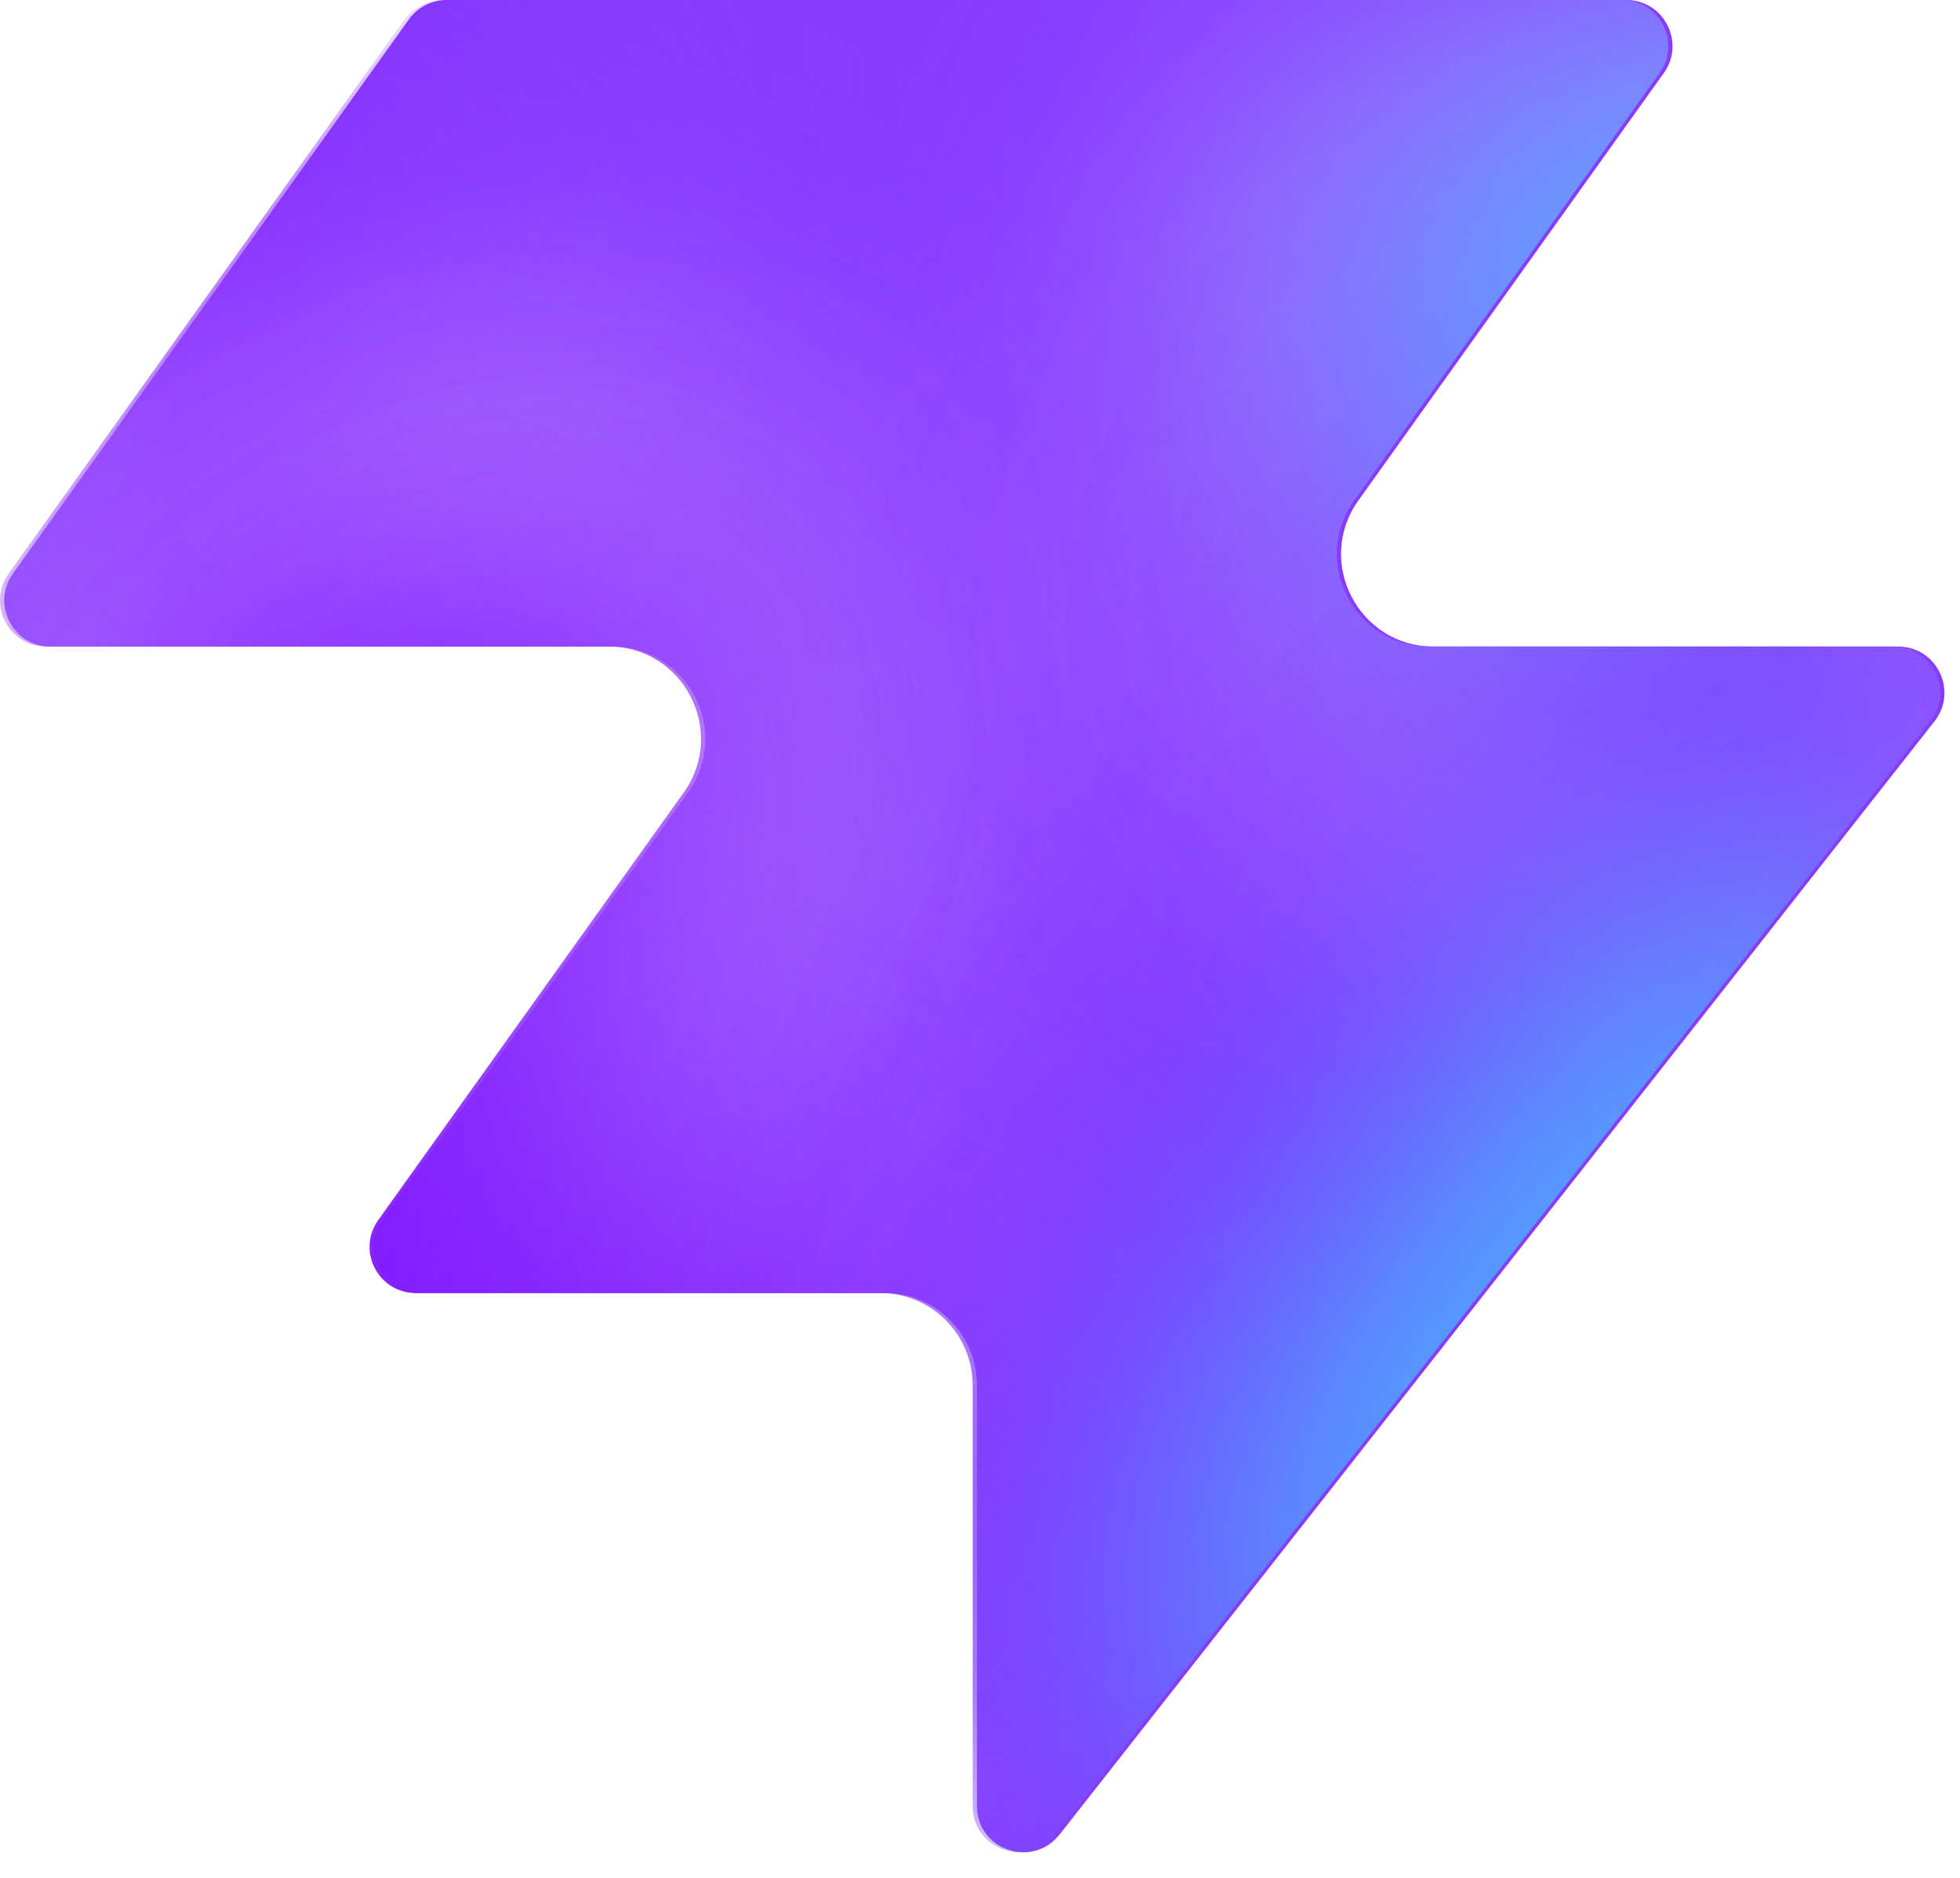
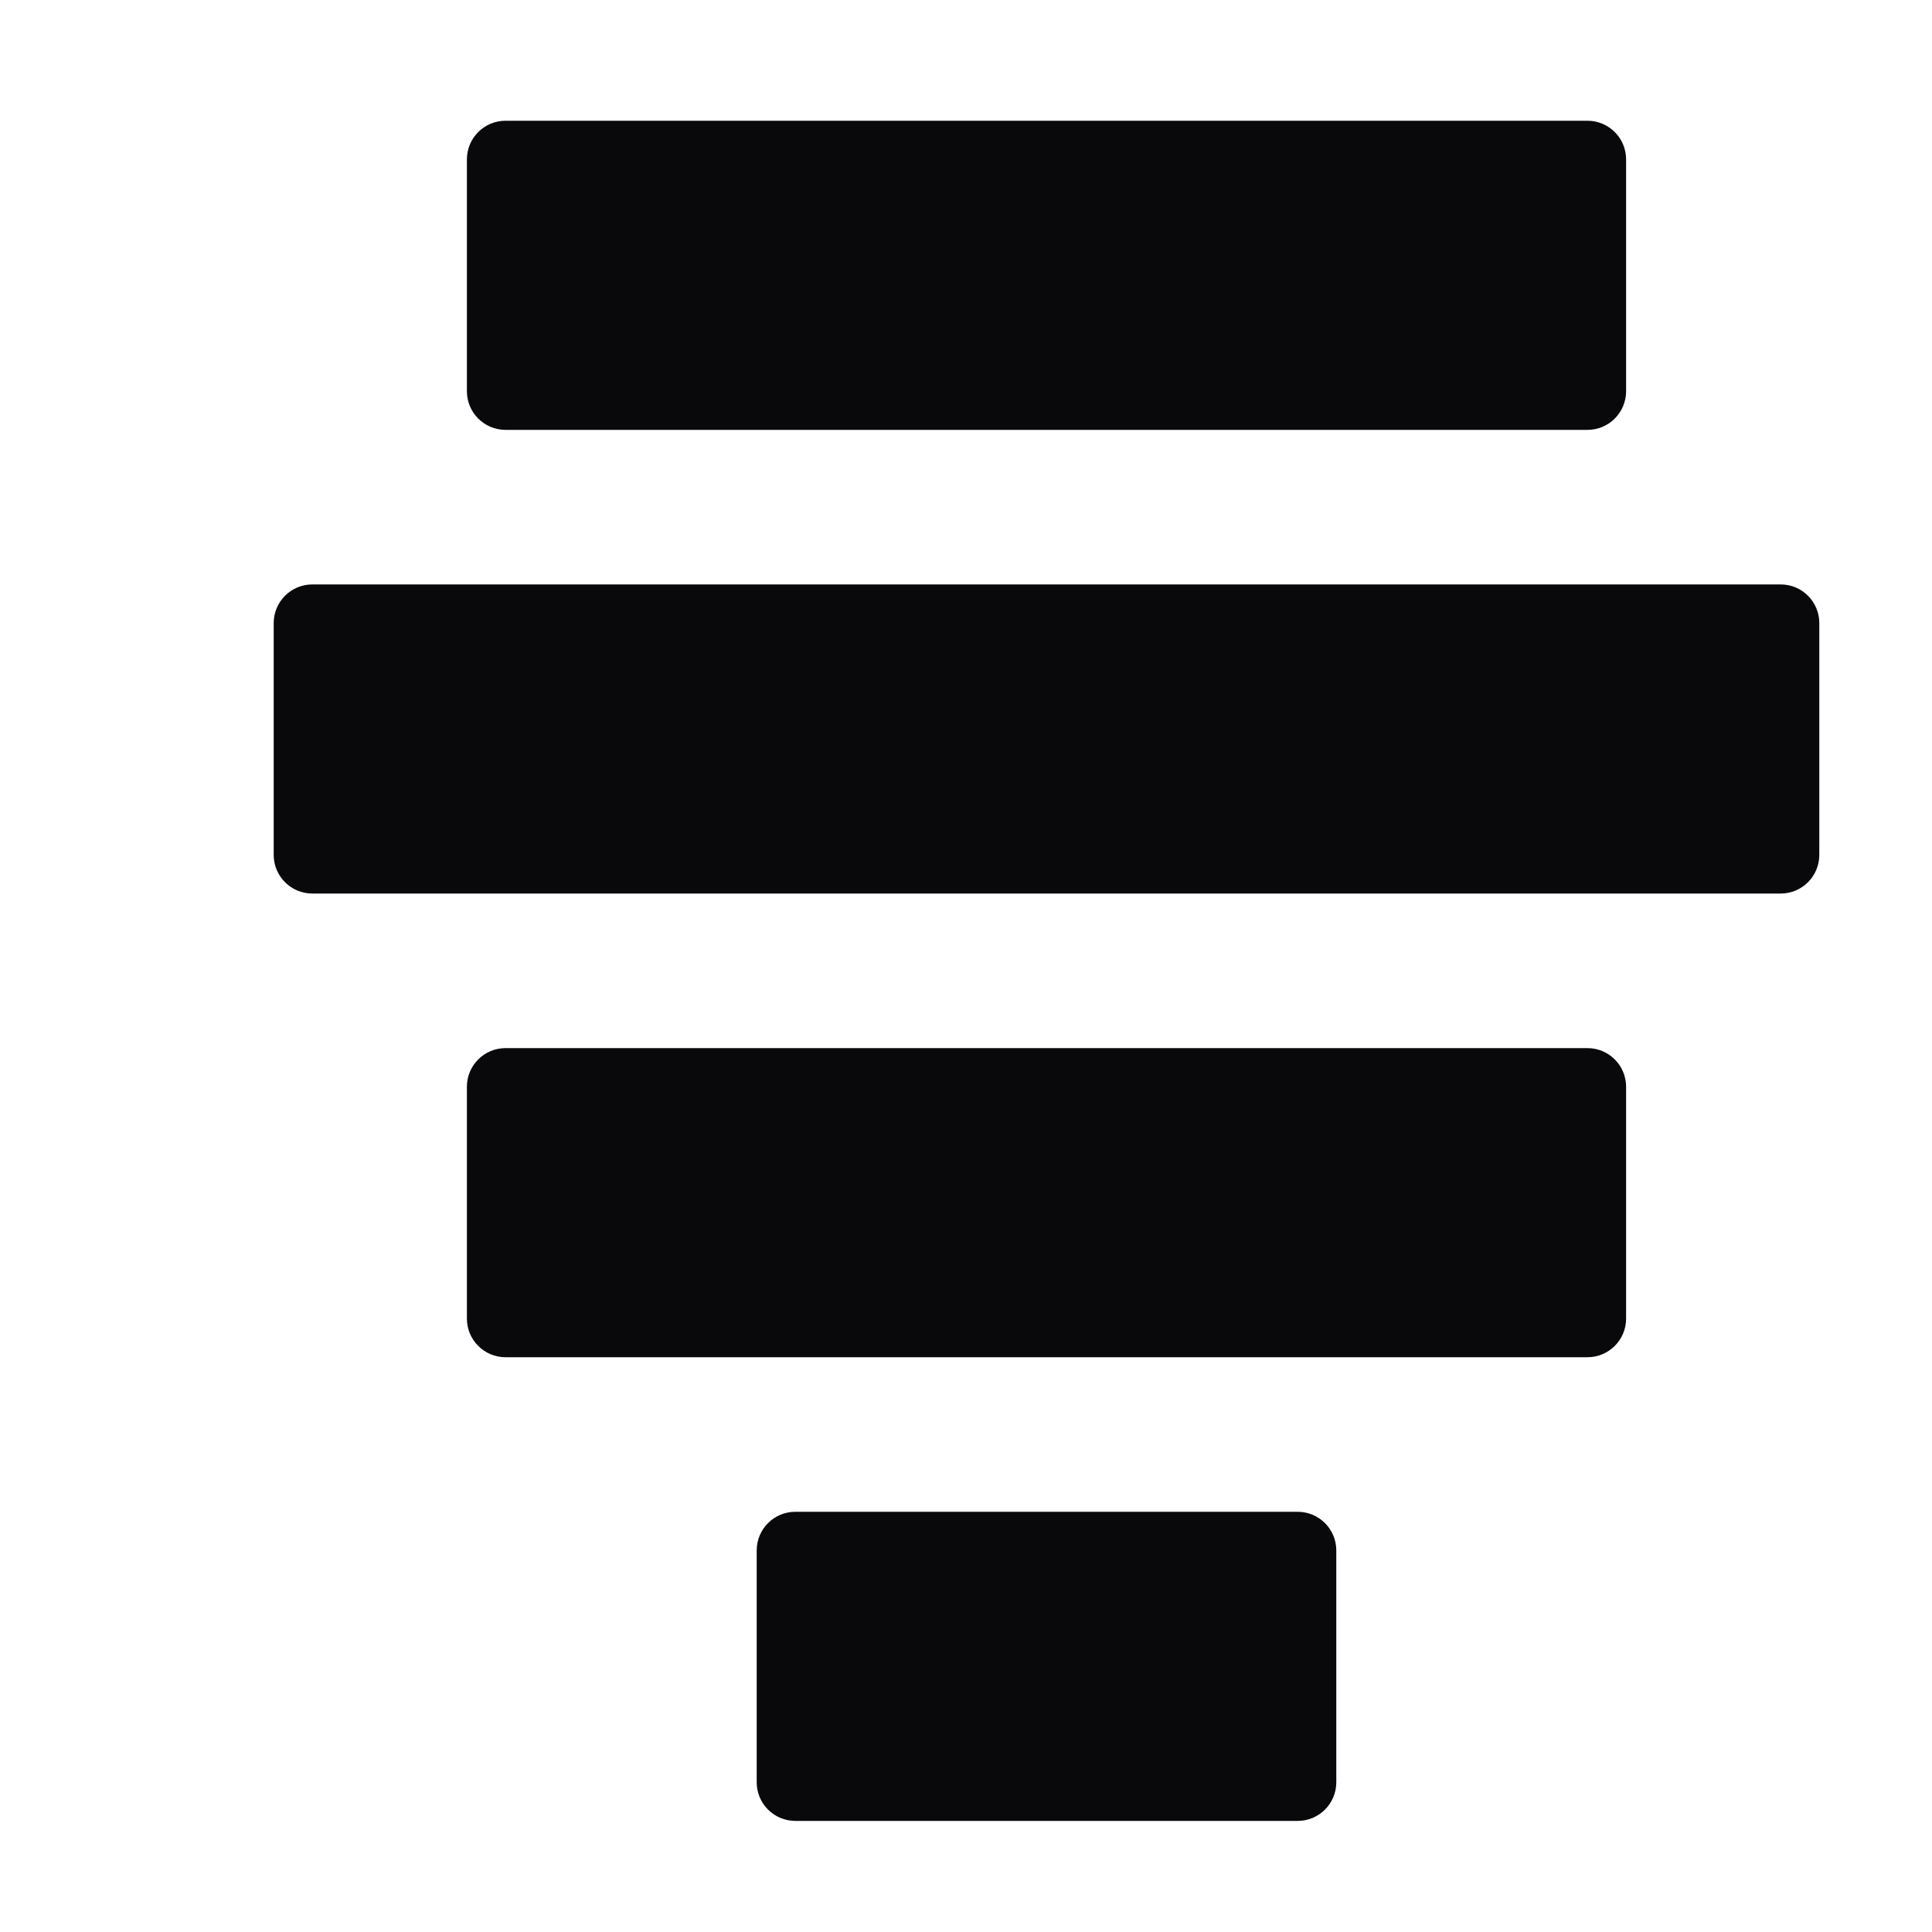
- <svg xmlns="http://www.w3.org/2000/svg" width="48" height="46" fill="none" viewBox="0 0 48 46">
-   <path fill="#863bff" d="M25.946 44.938c-.664.845-2.021.375-2.021-.698V33.937a2.26 2.26 0 0 0-2.262-2.262H10.287c-.92 0-1.456-1.04-.92-1.788l7.48-10.471c1.07-1.497 0-3.578-1.842-3.578H1.237c-.92 0-1.456-1.04-.92-1.788L10.013.474c.214-.297.556-.474.92-.474h28.894c.92 0 1.456 1.04.92 1.788l-7.48 10.471c-1.07 1.498 0 3.579 1.842 3.579h11.377c.943 0 1.473 1.088.89 1.83L25.947 44.94z" style="fill:#863bff;fill:color(display-p3 .525 .23 1);fill-opacity:1" />
-   <mask id="a" width="48" height="46" x="0" y="0" maskUnits="userSpaceOnUse" style="mask-type:alpha">
-     <path fill="#000" d="M25.842 44.938c-.664.844-2.021.375-2.021-.698V33.937a2.26 2.26 0 0 0-2.262-2.262H10.183c-.92 0-1.456-1.04-.92-1.788l7.48-10.471c1.07-1.498 0-3.579-1.842-3.579H1.133c-.92 0-1.456-1.04-.92-1.787L9.91.473c.214-.297.556-.474.92-.474h28.894c.92 0 1.456 1.04.92 1.788l-7.48 10.471c-1.07 1.498 0 3.578 1.842 3.578h11.377c.943 0 1.473 1.088.89 1.832L25.843 44.94z" style="fill:#000;fill-opacity:1" />
-   </mask>
-   <g mask="url(#a)">
-     <g filter="url(#b)">
-       <ellipse cx="5.508" cy="14.704" fill="#ede6ff" rx="5.508" ry="14.704" style="fill:#ede6ff;fill:color(display-p3 .927 .903 1);fill-opacity:1" transform="matrix(.00324 1 1 -.00324 -4.47 31.516)" />
-     </g>
-     <g filter="url(#c)">
-       <ellipse cx="10.399" cy="29.851" fill="#ede6ff" rx="10.399" ry="29.851" style="fill:#ede6ff;fill:color(display-p3 .927 .903 1);fill-opacity:1" transform="matrix(.00324 1 1 -.00324 -39.328 7.883)" />
-     </g>
-     <g filter="url(#d)">
-       <ellipse cx="5.508" cy="30.487" fill="#7e14ff" rx="5.508" ry="30.487" style="fill:#7e14ff;fill:color(display-p3 .492 .077 1);fill-opacity:1" transform="rotate(89.814 -25.913 -14.639)scale(1 -1)" />
-     </g>
-     <g filter="url(#e)">
-       <ellipse cx="5.508" cy="30.599" fill="#7e14ff" rx="5.508" ry="30.599" style="fill:#7e14ff;fill:color(display-p3 .492 .077 1);fill-opacity:1" transform="rotate(89.814 -32.644 -3.334)scale(1 -1)" />
-     </g>
-     <g filter="url(#f)">
-       <ellipse cx="5.508" cy="30.599" fill="#7e14ff" rx="5.508" ry="30.599" style="fill:#7e14ff;fill:color(display-p3 .492 .077 1);fill-opacity:1" transform="matrix(.00324 1 1 -.00324 -34.34 30.47)" />
-     </g>
-     <g filter="url(#g)">
-       <ellipse cx="14.072" cy="22.078" fill="#ede6ff" rx="14.072" ry="22.078" style="fill:#ede6ff;fill:color(display-p3 .927 .903 1);fill-opacity:1" transform="rotate(93.35 24.506 48.493)scale(-1 1)" />
-     </g>
-     <g filter="url(#h)">
-       <ellipse cx="3.47" cy="21.501" fill="#7e14ff" rx="3.47" ry="21.501" style="fill:#7e14ff;fill:color(display-p3 .492 .077 1);fill-opacity:1" transform="rotate(89.009 28.708 47.59)scale(-1 1)" />
-     </g>
-     <g filter="url(#i)">
-       <ellipse cx="3.47" cy="21.501" fill="#7e14ff" rx="3.47" ry="21.501" style="fill:#7e14ff;fill:color(display-p3 .492 .077 1);fill-opacity:1" transform="rotate(89.009 28.708 47.59)scale(-1 1)" />
-     </g>
-     <g filter="url(#j)">
-       <ellipse cx=".387" cy="8.972" fill="#7e14ff" rx="4.407" ry="29.108" style="fill:#7e14ff;fill:color(display-p3 .492 .077 1);fill-opacity:1" transform="rotate(39.51 .387 8.972)" />
-     </g>
-     <g filter="url(#k)">
-       <ellipse cx="47.523" cy="-6.092" fill="#7e14ff" rx="4.407" ry="29.108" style="fill:#7e14ff;fill:color(display-p3 .492 .077 1);fill-opacity:1" transform="rotate(37.892 47.523 -6.092)" />
-     </g>
-     <g filter="url(#l)">
-       <ellipse cx="41.412" cy="6.333" fill="#47bfff" rx="5.971" ry="9.665" style="fill:#47bfff;fill:color(display-p3 .28 .748 1);fill-opacity:1" transform="rotate(37.892 41.412 6.333)" />
-     </g>
-     <g filter="url(#m)">
-       <ellipse cx="-1.879" cy="38.332" fill="#7e14ff" rx="4.407" ry="29.108" style="fill:#7e14ff;fill:color(display-p3 .492 .077 1);fill-opacity:1" transform="rotate(37.892 -1.88 38.332)" />
-     </g>
-     <g filter="url(#n)">
-       <ellipse cx="-1.879" cy="38.332" fill="#7e14ff" rx="4.407" ry="29.108" style="fill:#7e14ff;fill:color(display-p3 .492 .077 1);fill-opacity:1" transform="rotate(37.892 -1.88 38.332)" />
-     </g>
-     <g filter="url(#o)">
-       <ellipse cx="35.651" cy="29.907" fill="#7e14ff" rx="4.407" ry="29.108" style="fill:#7e14ff;fill:color(display-p3 .492 .077 1);fill-opacity:1" transform="rotate(37.892 35.651 29.907)" />
-     </g>
-     <g filter="url(#p)">
-       <ellipse cx="38.418" cy="32.4" fill="#47bfff" rx="5.971" ry="15.297" style="fill:#47bfff;fill:color(display-p3 .28 .748 1);fill-opacity:1" transform="rotate(37.892 38.418 32.4)" />
-     </g>
+ <svg xmlns="http://www.w3.org/2000/svg" width="24" height="24" viewBox="0 0 24 24" fill="none">
+   <g transform="translate(1, 1.5) scale(0.24)">
+     <rect x="20" y="0" width="60" height="16" fill="#09090B" rx="2" />
+     <rect x="10" y="24" width="80" height="16" fill="#09090B" rx="2" />
+     <rect x="20" y="48" width="60" height="16" fill="#09090B" rx="2" />
+     <rect x="35" y="72" width="30" height="16" fill="#09090B" rx="2" />
  </g>
-   <defs>
-     <filter id="b" width="60.045" height="41.654" x="-19.77" y="16.149" color-interpolation-filters="sRGB" filterUnits="userSpaceOnUse">
-       <feFlood flood-opacity="0" result="BackgroundImageFix" />
-       <feBlend in="SourceGraphic" in2="BackgroundImageFix" result="shape" />
-       <feGaussianBlur result="effect1_foregroundBlur_2002_17158" stdDeviation="7.659" />
-     </filter>
-     <filter id="c" width="90.34" height="51.437" x="-54.613" y="-7.533" color-interpolation-filters="sRGB" filterUnits="userSpaceOnUse">
-       <feFlood flood-opacity="0" result="BackgroundImageFix" />
-       <feBlend in="SourceGraphic" in2="BackgroundImageFix" result="shape" />
-       <feGaussianBlur result="effect1_foregroundBlur_2002_17158" stdDeviation="7.659" />
-     </filter>
-     <filter id="d" width="79.355" height="29.4" x="-49.64" y="2.03" color-interpolation-filters="sRGB" filterUnits="userSpaceOnUse">
-       <feFlood flood-opacity="0" result="BackgroundImageFix" />
-       <feBlend in="SourceGraphic" in2="BackgroundImageFix" result="shape" />
-       <feGaussianBlur result="effect1_foregroundBlur_2002_17158" stdDeviation="4.596" />
-     </filter>
-     <filter id="e" width="79.579" height="29.4" x="-45.045" y="20.029" color-interpolation-filters="sRGB" filterUnits="userSpaceOnUse">
-       <feFlood flood-opacity="0" result="BackgroundImageFix" />
-       <feBlend in="SourceGraphic" in2="BackgroundImageFix" result="shape" />
-       <feGaussianBlur result="effect1_foregroundBlur_2002_17158" stdDeviation="4.596" />
-     </filter>
-     <filter id="f" width="79.579" height="29.4" x="-43.513" y="21.178" color-interpolation-filters="sRGB" filterUnits="userSpaceOnUse">
-       <feFlood flood-opacity="0" result="BackgroundImageFix" />
-       <feBlend in="SourceGraphic" in2="BackgroundImageFix" result="shape" />
-       <feGaussianBlur result="effect1_foregroundBlur_2002_17158" stdDeviation="4.596" />
-     </filter>
-     <filter id="g" width="74.749" height="58.852" x="15.756" y="-17.901" color-interpolation-filters="sRGB" filterUnits="userSpaceOnUse">
-       <feFlood flood-opacity="0" result="BackgroundImageFix" />
-       <feBlend in="SourceGraphic" in2="BackgroundImageFix" result="shape" />
-       <feGaussianBlur result="effect1_foregroundBlur_2002_17158" stdDeviation="7.659" />
-     </filter>
-     <filter id="h" width="61.377" height="25.362" x="23.548" y="2.284" color-interpolation-filters="sRGB" filterUnits="userSpaceOnUse">
-       <feFlood flood-opacity="0" result="BackgroundImageFix" />
-       <feBlend in="SourceGraphic" in2="BackgroundImageFix" result="shape" />
-       <feGaussianBlur result="effect1_foregroundBlur_2002_17158" stdDeviation="4.596" />
-     </filter>
-     <filter id="i" width="61.377" height="25.362" x="23.548" y="2.284" color-interpolation-filters="sRGB" filterUnits="userSpaceOnUse">
-       <feFlood flood-opacity="0" result="BackgroundImageFix" />
-       <feBlend in="SourceGraphic" in2="BackgroundImageFix" result="shape" />
-       <feGaussianBlur result="effect1_foregroundBlur_2002_17158" stdDeviation="4.596" />
-     </filter>
-     <filter id="j" width="56.045" height="63.649" x="-27.636" y="-22.853" color-interpolation-filters="sRGB" filterUnits="userSpaceOnUse">
-       <feFlood flood-opacity="0" result="BackgroundImageFix" />
-       <feBlend in="SourceGraphic" in2="BackgroundImageFix" result="shape" />
-       <feGaussianBlur result="effect1_foregroundBlur_2002_17158" stdDeviation="4.596" />
-     </filter>
-     <filter id="k" width="54.814" height="64.646" x="20.116" y="-38.415" color-interpolation-filters="sRGB" filterUnits="userSpaceOnUse">
-       <feFlood flood-opacity="0" result="BackgroundImageFix" />
-       <feBlend in="SourceGraphic" in2="BackgroundImageFix" result="shape" />
-       <feGaussianBlur result="effect1_foregroundBlur_2002_17158" stdDeviation="4.596" />
-     </filter>
-     <filter id="l" width="33.541" height="35.313" x="24.641" y="-11.323" color-interpolation-filters="sRGB" filterUnits="userSpaceOnUse">
-       <feFlood flood-opacity="0" result="BackgroundImageFix" />
-       <feBlend in="SourceGraphic" in2="BackgroundImageFix" result="shape" />
-       <feGaussianBlur result="effect1_foregroundBlur_2002_17158" stdDeviation="4.596" />
-     </filter>
-     <filter id="m" width="54.814" height="64.646" x="-29.286" y="6.009" color-interpolation-filters="sRGB" filterUnits="userSpaceOnUse">
-       <feFlood flood-opacity="0" result="BackgroundImageFix" />
-       <feBlend in="SourceGraphic" in2="BackgroundImageFix" result="shape" />
-       <feGaussianBlur result="effect1_foregroundBlur_2002_17158" stdDeviation="4.596" />
-     </filter>
-     <filter id="n" width="54.814" height="64.646" x="-29.286" y="6.009" color-interpolation-filters="sRGB" filterUnits="userSpaceOnUse">
-       <feFlood flood-opacity="0" result="BackgroundImageFix" />
-       <feBlend in="SourceGraphic" in2="BackgroundImageFix" result="shape" />
-       <feGaussianBlur result="effect1_foregroundBlur_2002_17158" stdDeviation="4.596" />
-     </filter>
-     <filter id="o" width="54.814" height="64.646" x="8.244" y="-2.416" color-interpolation-filters="sRGB" filterUnits="userSpaceOnUse">
-       <feFlood flood-opacity="0" result="BackgroundImageFix" />
-       <feBlend in="SourceGraphic" in2="BackgroundImageFix" result="shape" />
-       <feGaussianBlur result="effect1_foregroundBlur_2002_17158" stdDeviation="4.596" />
-     </filter>
-     <filter id="p" width="39.409" height="43.623" x="18.713" y="10.588" color-interpolation-filters="sRGB" filterUnits="userSpaceOnUse">
-       <feFlood flood-opacity="0" result="BackgroundImageFix" />
-       <feBlend in="SourceGraphic" in2="BackgroundImageFix" result="shape" />
-       <feGaussianBlur result="effect1_foregroundBlur_2002_17158" stdDeviation="4.596" />
-     </filter>
-   </defs>
</svg>
